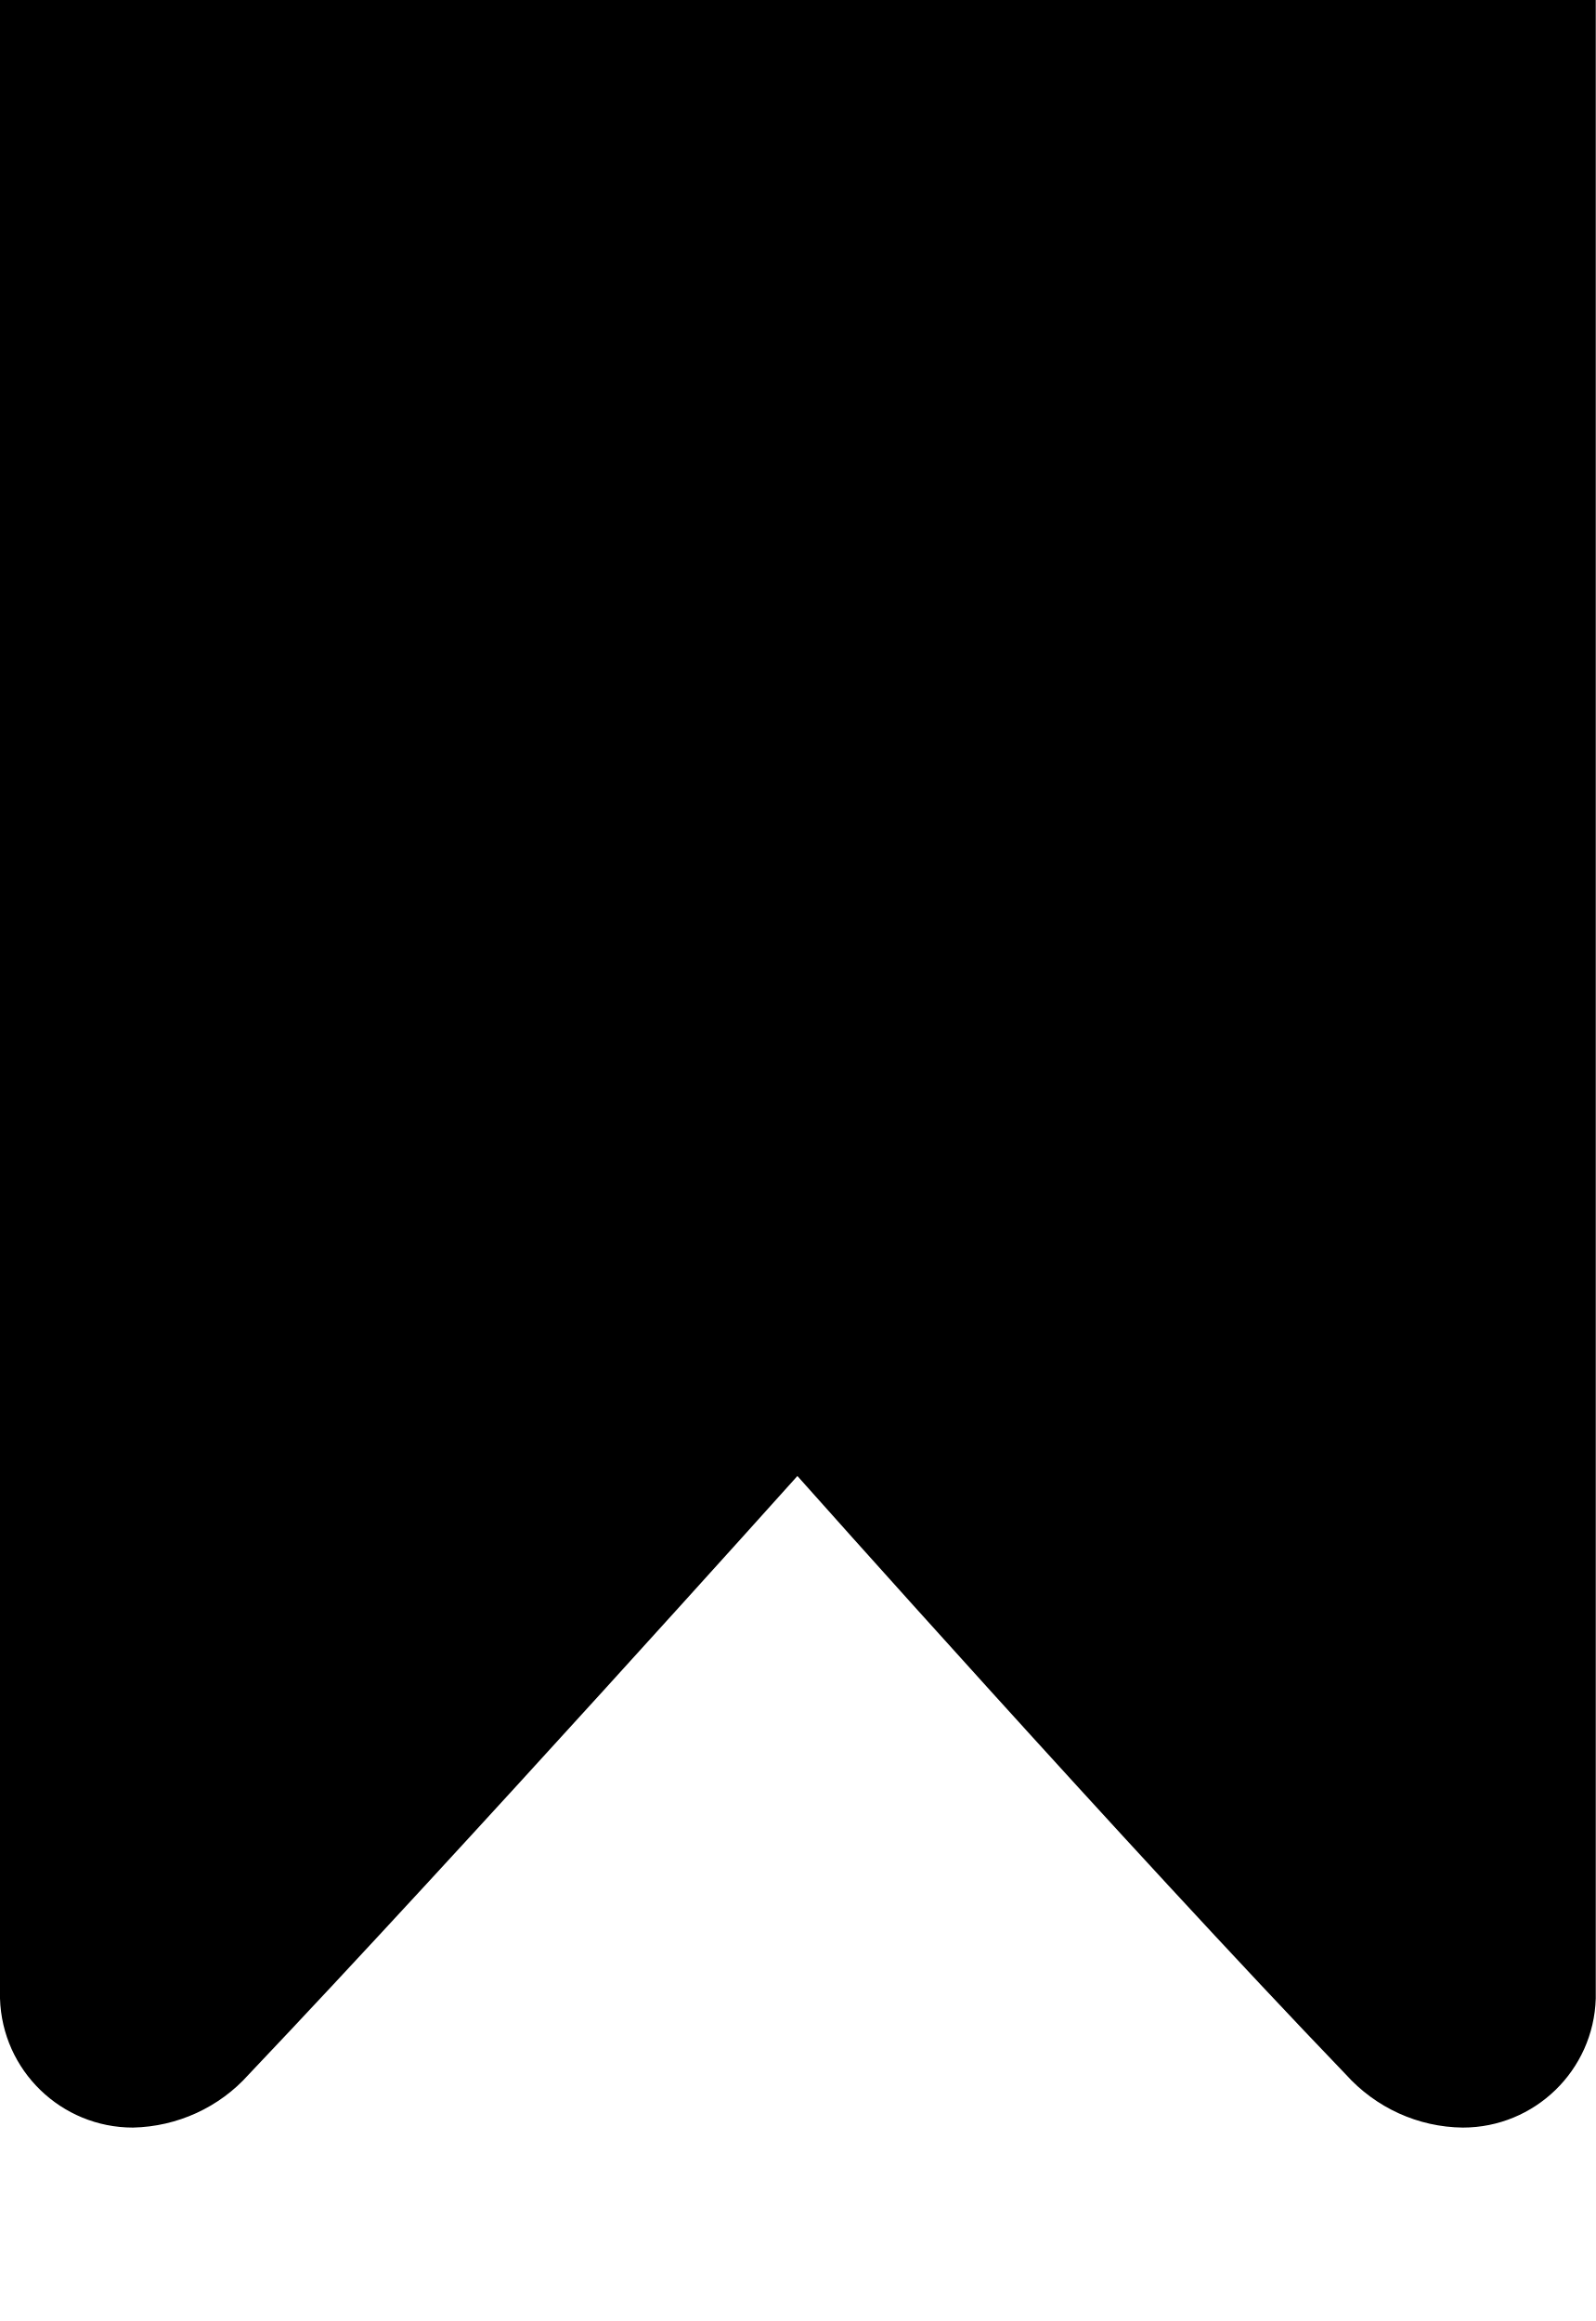
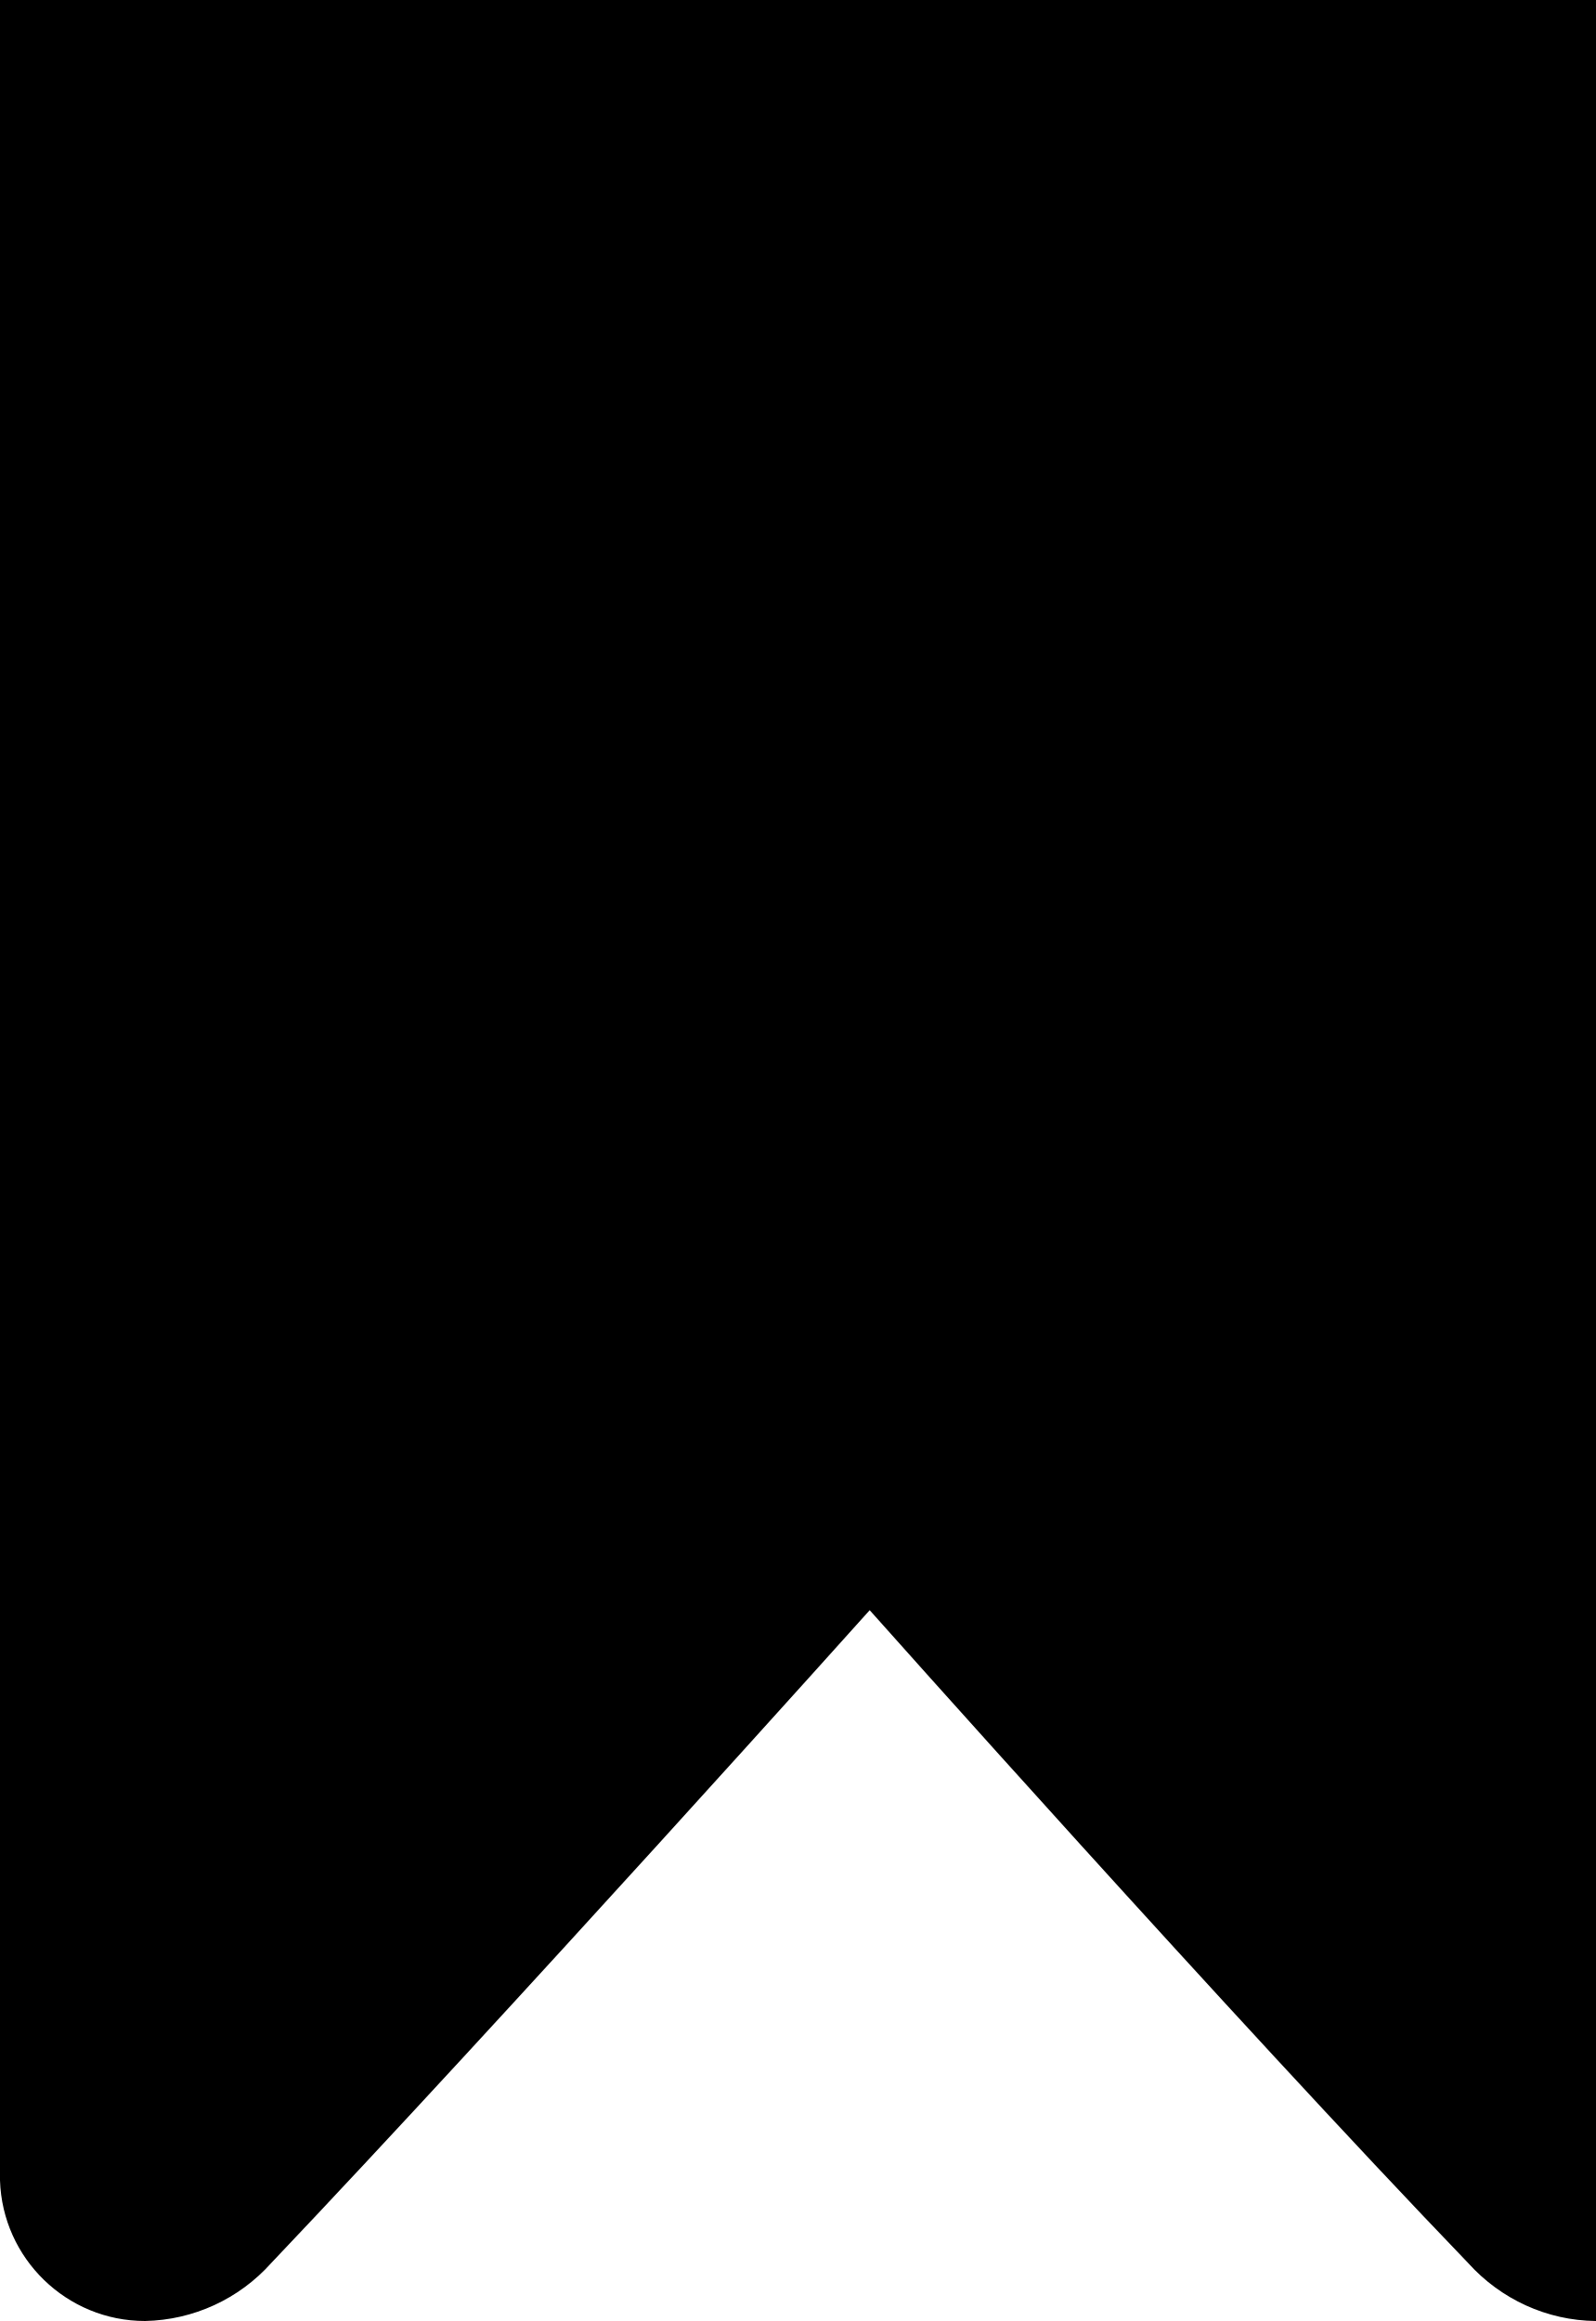
<svg xmlns="http://www.w3.org/2000/svg" viewBox="0 0 660 960">
-   <path d="M0 0v826.6C.9 856.4 25.3 880 55 880c18.3-.4 35.7-8.3 47.9-22 88.5-93.2 226.9-247.5 226.9-247.5S467.2 765 556.6 858c12.4 13.8 29.9 21.8 48.4 22 29.7 0 54.1-23.6 55-53.4V0H0z" />
+   <path d="M0 0v901.8C1 934.2 27.6 960 60 960c20-.4 38.9-9.1 52.2-24 96.6-101.7 247.5-270 247.5-270s150 168.6 247.5 270c13.5 15 32.6 23.8 52.8 24 32.4 0 59-25.8 60-58.2V0H0z" />
</svg>
